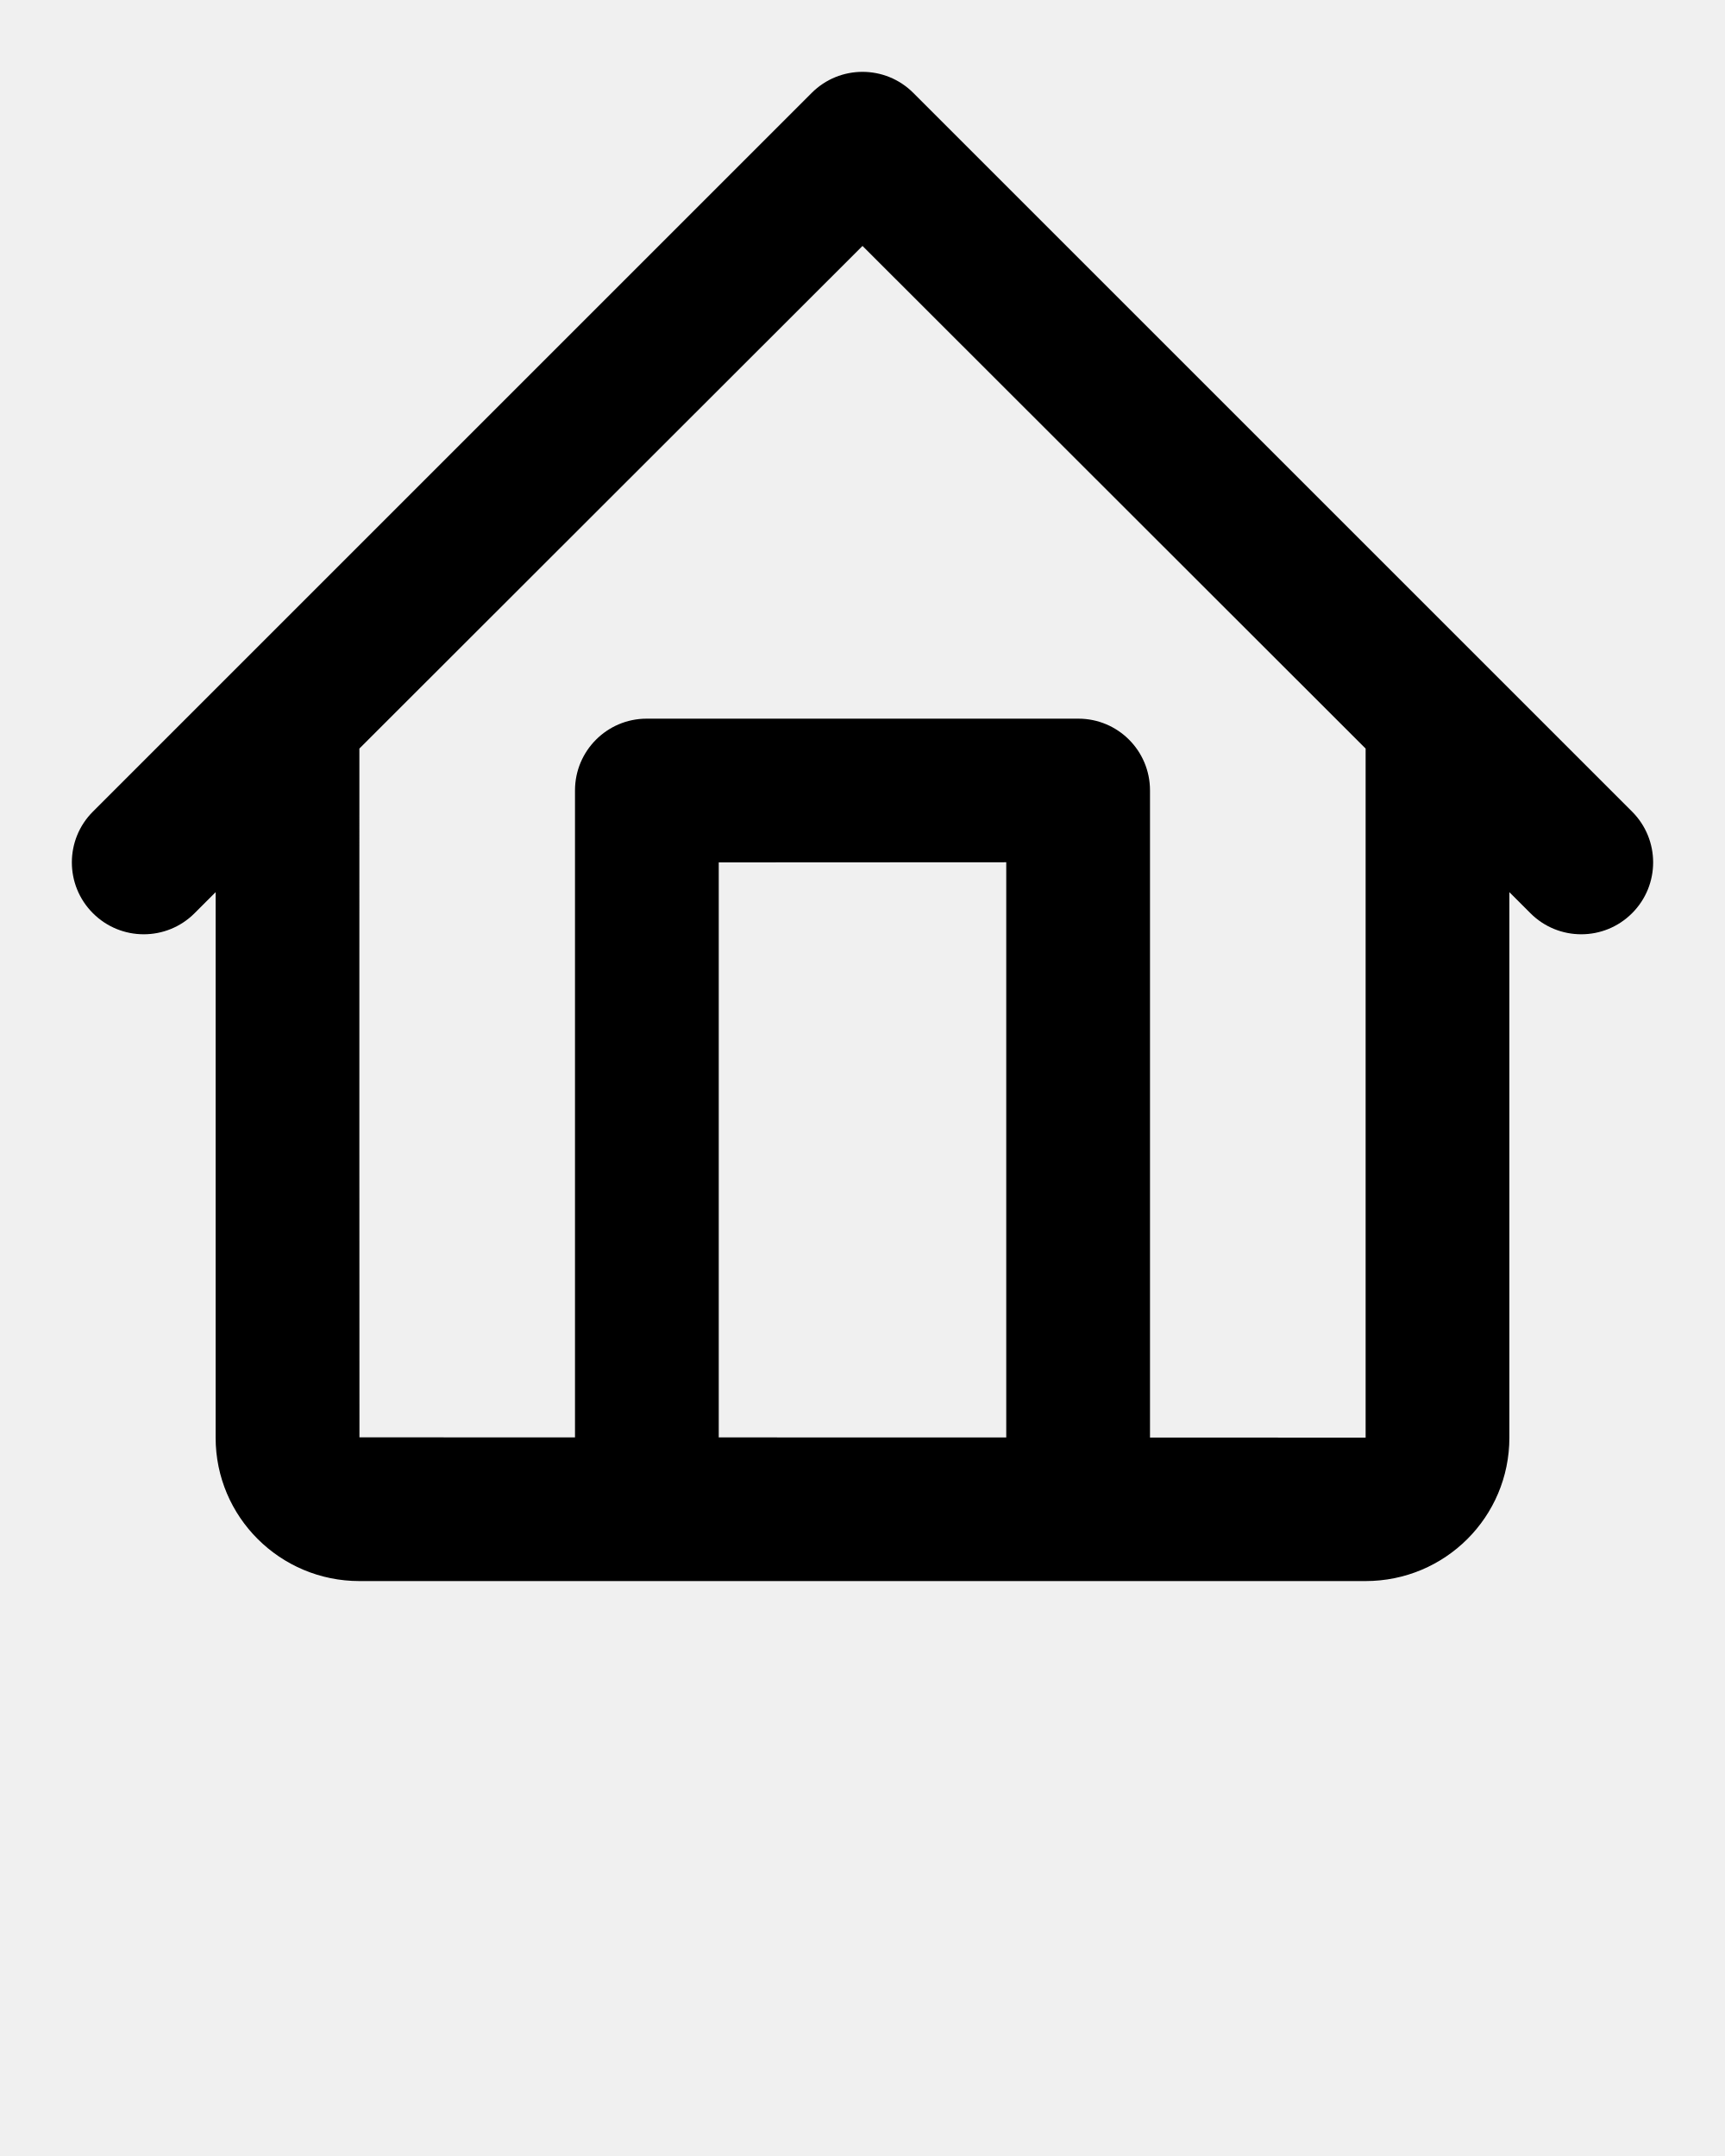
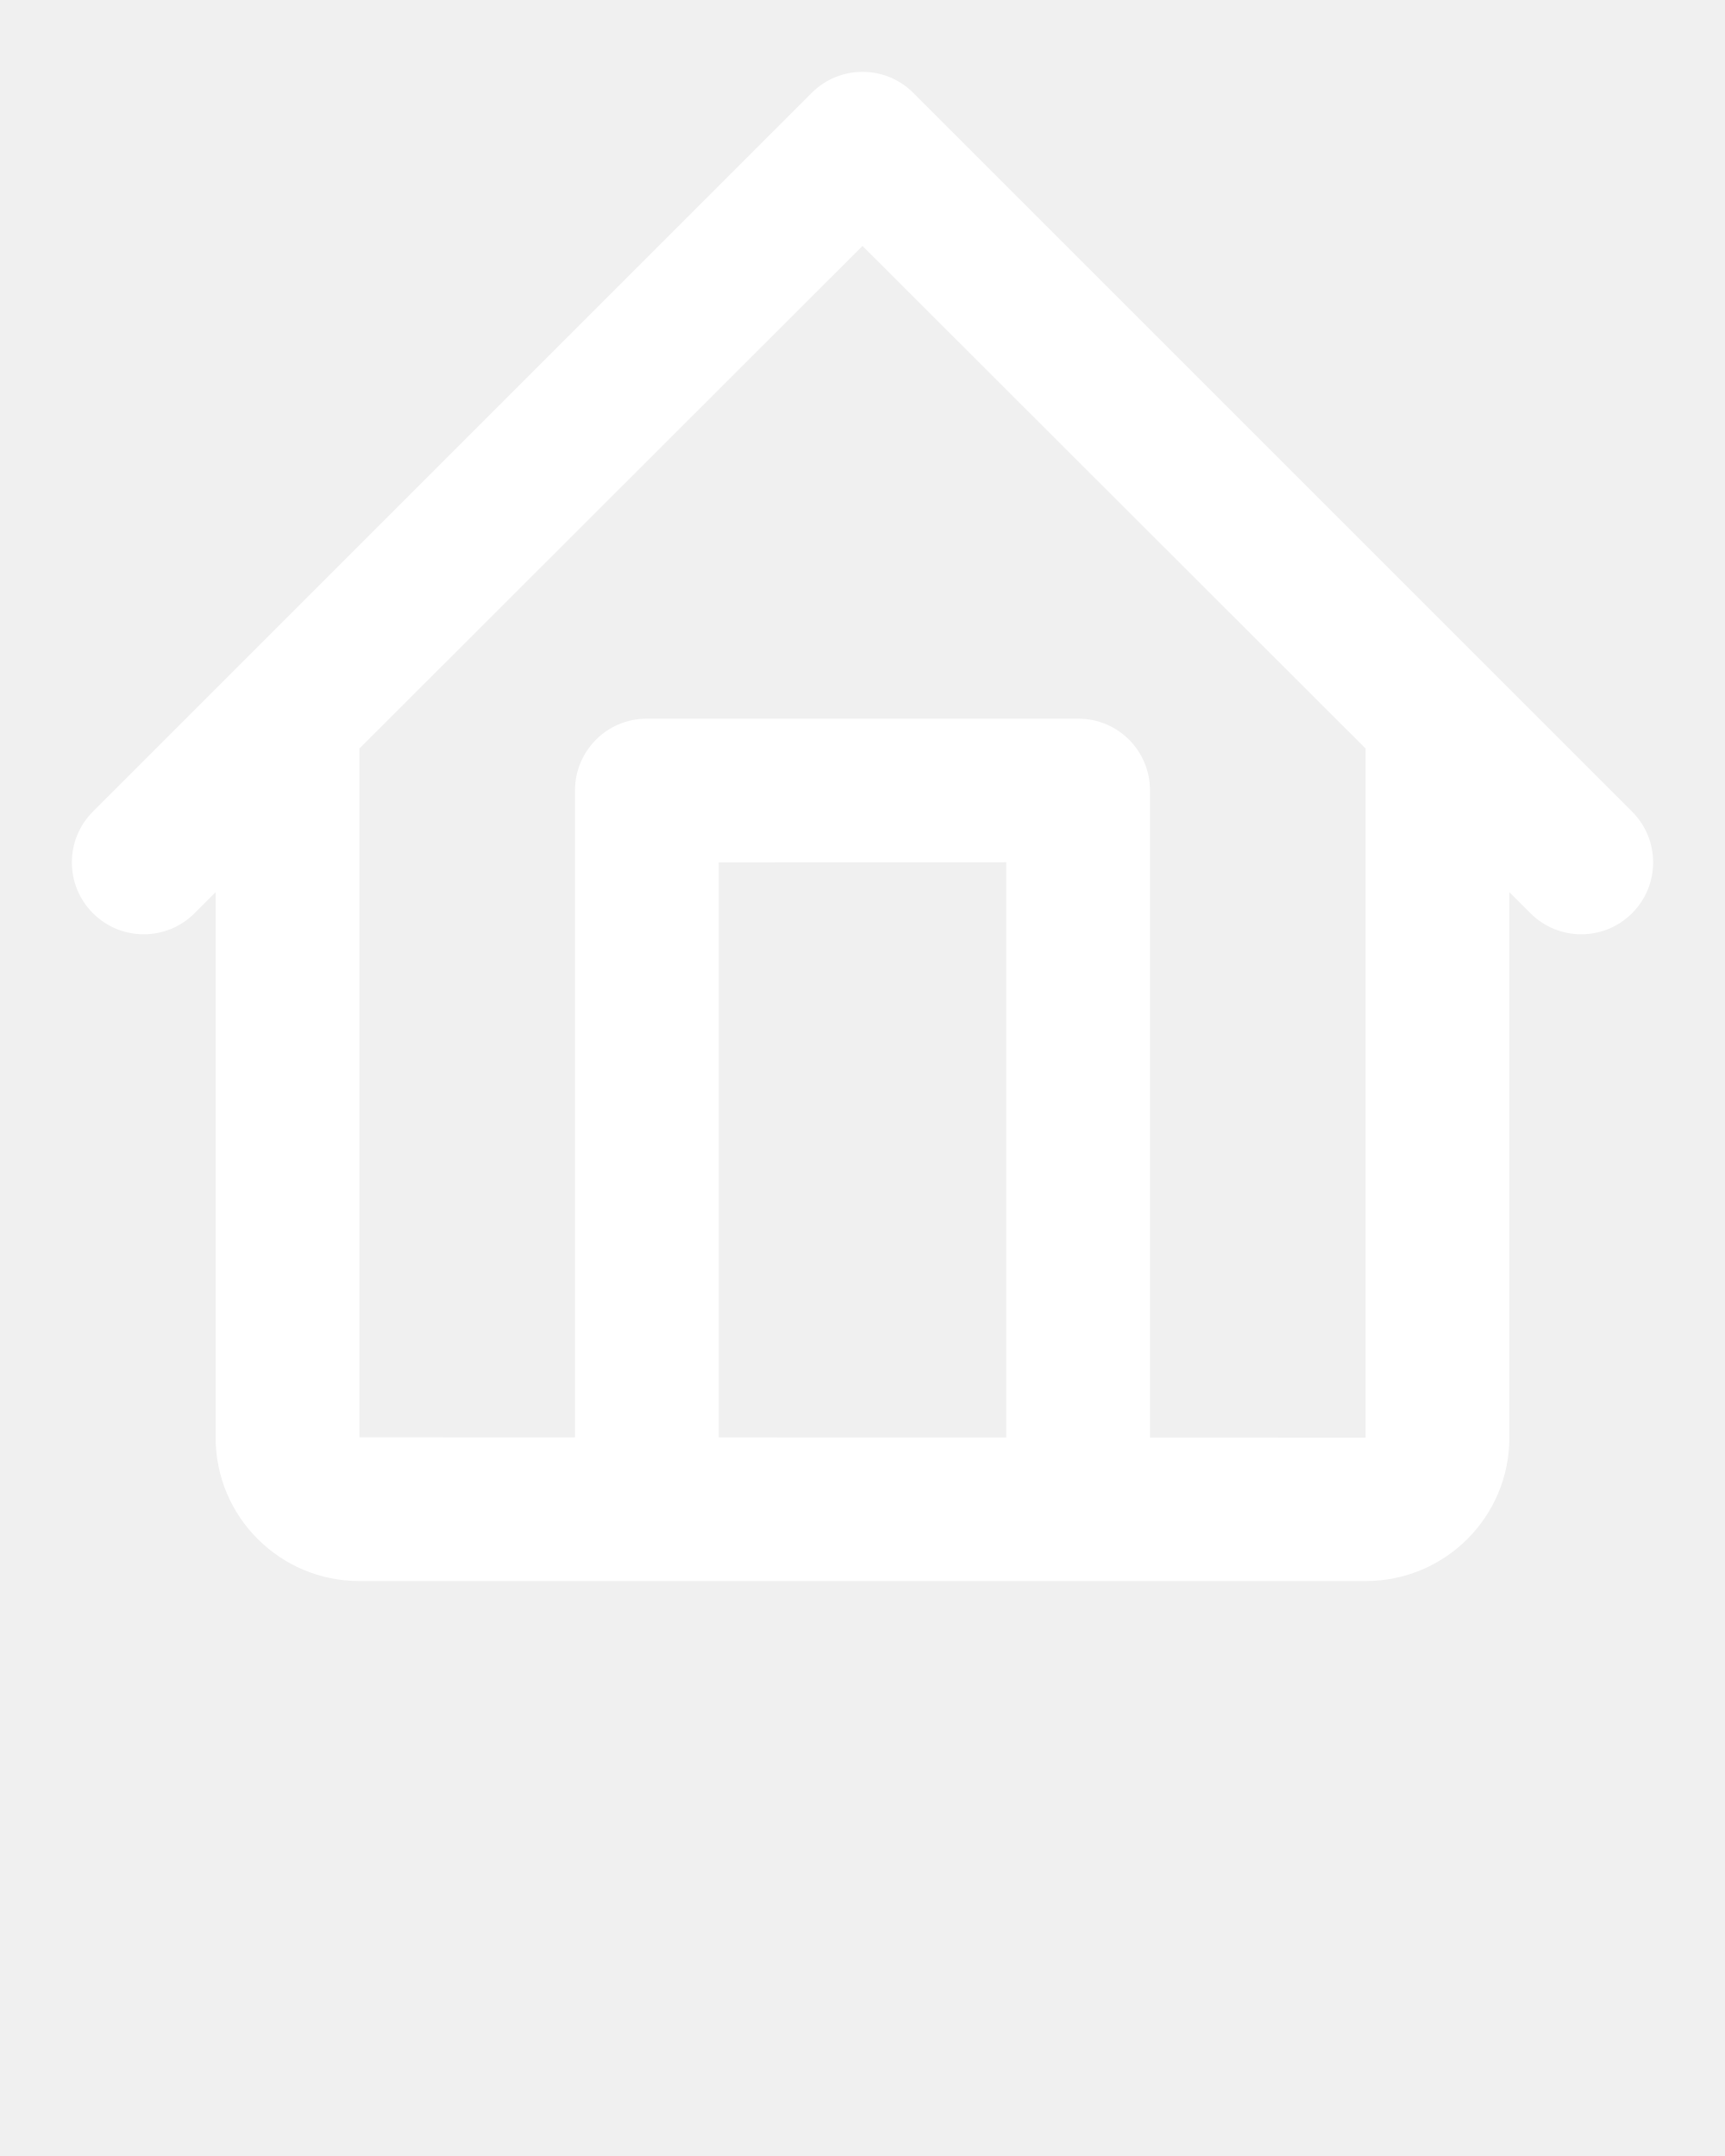
<svg xmlns="http://www.w3.org/2000/svg" viewBox="0 0 24 30" version="1.1" x="0px" y="0px">
  <g stroke="none" stroke-width="1" fill="none" fill-rule="evenodd">
-     <g fill="#000000">
+     <g fill="#FFFFFF">
      <path d="M19,10.416 L19,20.004 C19,20.004 17.751,20.003 16,20.003 L16,10.998 C16,10.446 15.554,10 15.003,10 L8.997,10 C8.447,10 8,10.447 8,10.998 L8,20.001 C6.249,20 5.001,20 5.001,20 C4.999,20 5,12.308 5,10.416 L12,3.422 L19,10.416 Z M21,12.414 L21,20.004 C21,21.108 20.106,22 18.999,22 L5.001,22 C3.897,22 3,21.108 3,20.004 L3,12.414 L2.707,12.707 C2.317,13.098 1.683,13.098 1.293,12.707 C0.902,12.317 0.902,11.683 1.293,11.293 L11.293,1.293 C11.683,0.902 12.317,0.902 12.707,1.293 L22.707,11.293 C23.098,11.683 23.098,12.317 22.707,12.707 C22.317,13.098 21.683,13.098 21.293,12.707 L21,12.414 L21,12.414 Z M14,20.002 C12.7,20.002 11.3,20.001 10,20.001 L10,12 L14,11.998 L14,20.002 L14,20.002 Z" />
    </g>
  </g>
  <text x="0" y="39" fill="#000000" font-size="5px" font-weight="bold" font-family="'Helvetica Neue', Helvetica, Arial-Unicode, Arial, Sans-serif">Created by Denis Klyuchnikov</text>
  <text x="0" y="44" fill="#000000" font-size="5px" font-weight="bold" font-family="'Helvetica Neue', Helvetica, Arial-Unicode, Arial, Sans-serif">from the Noun Project</text>
</svg>
